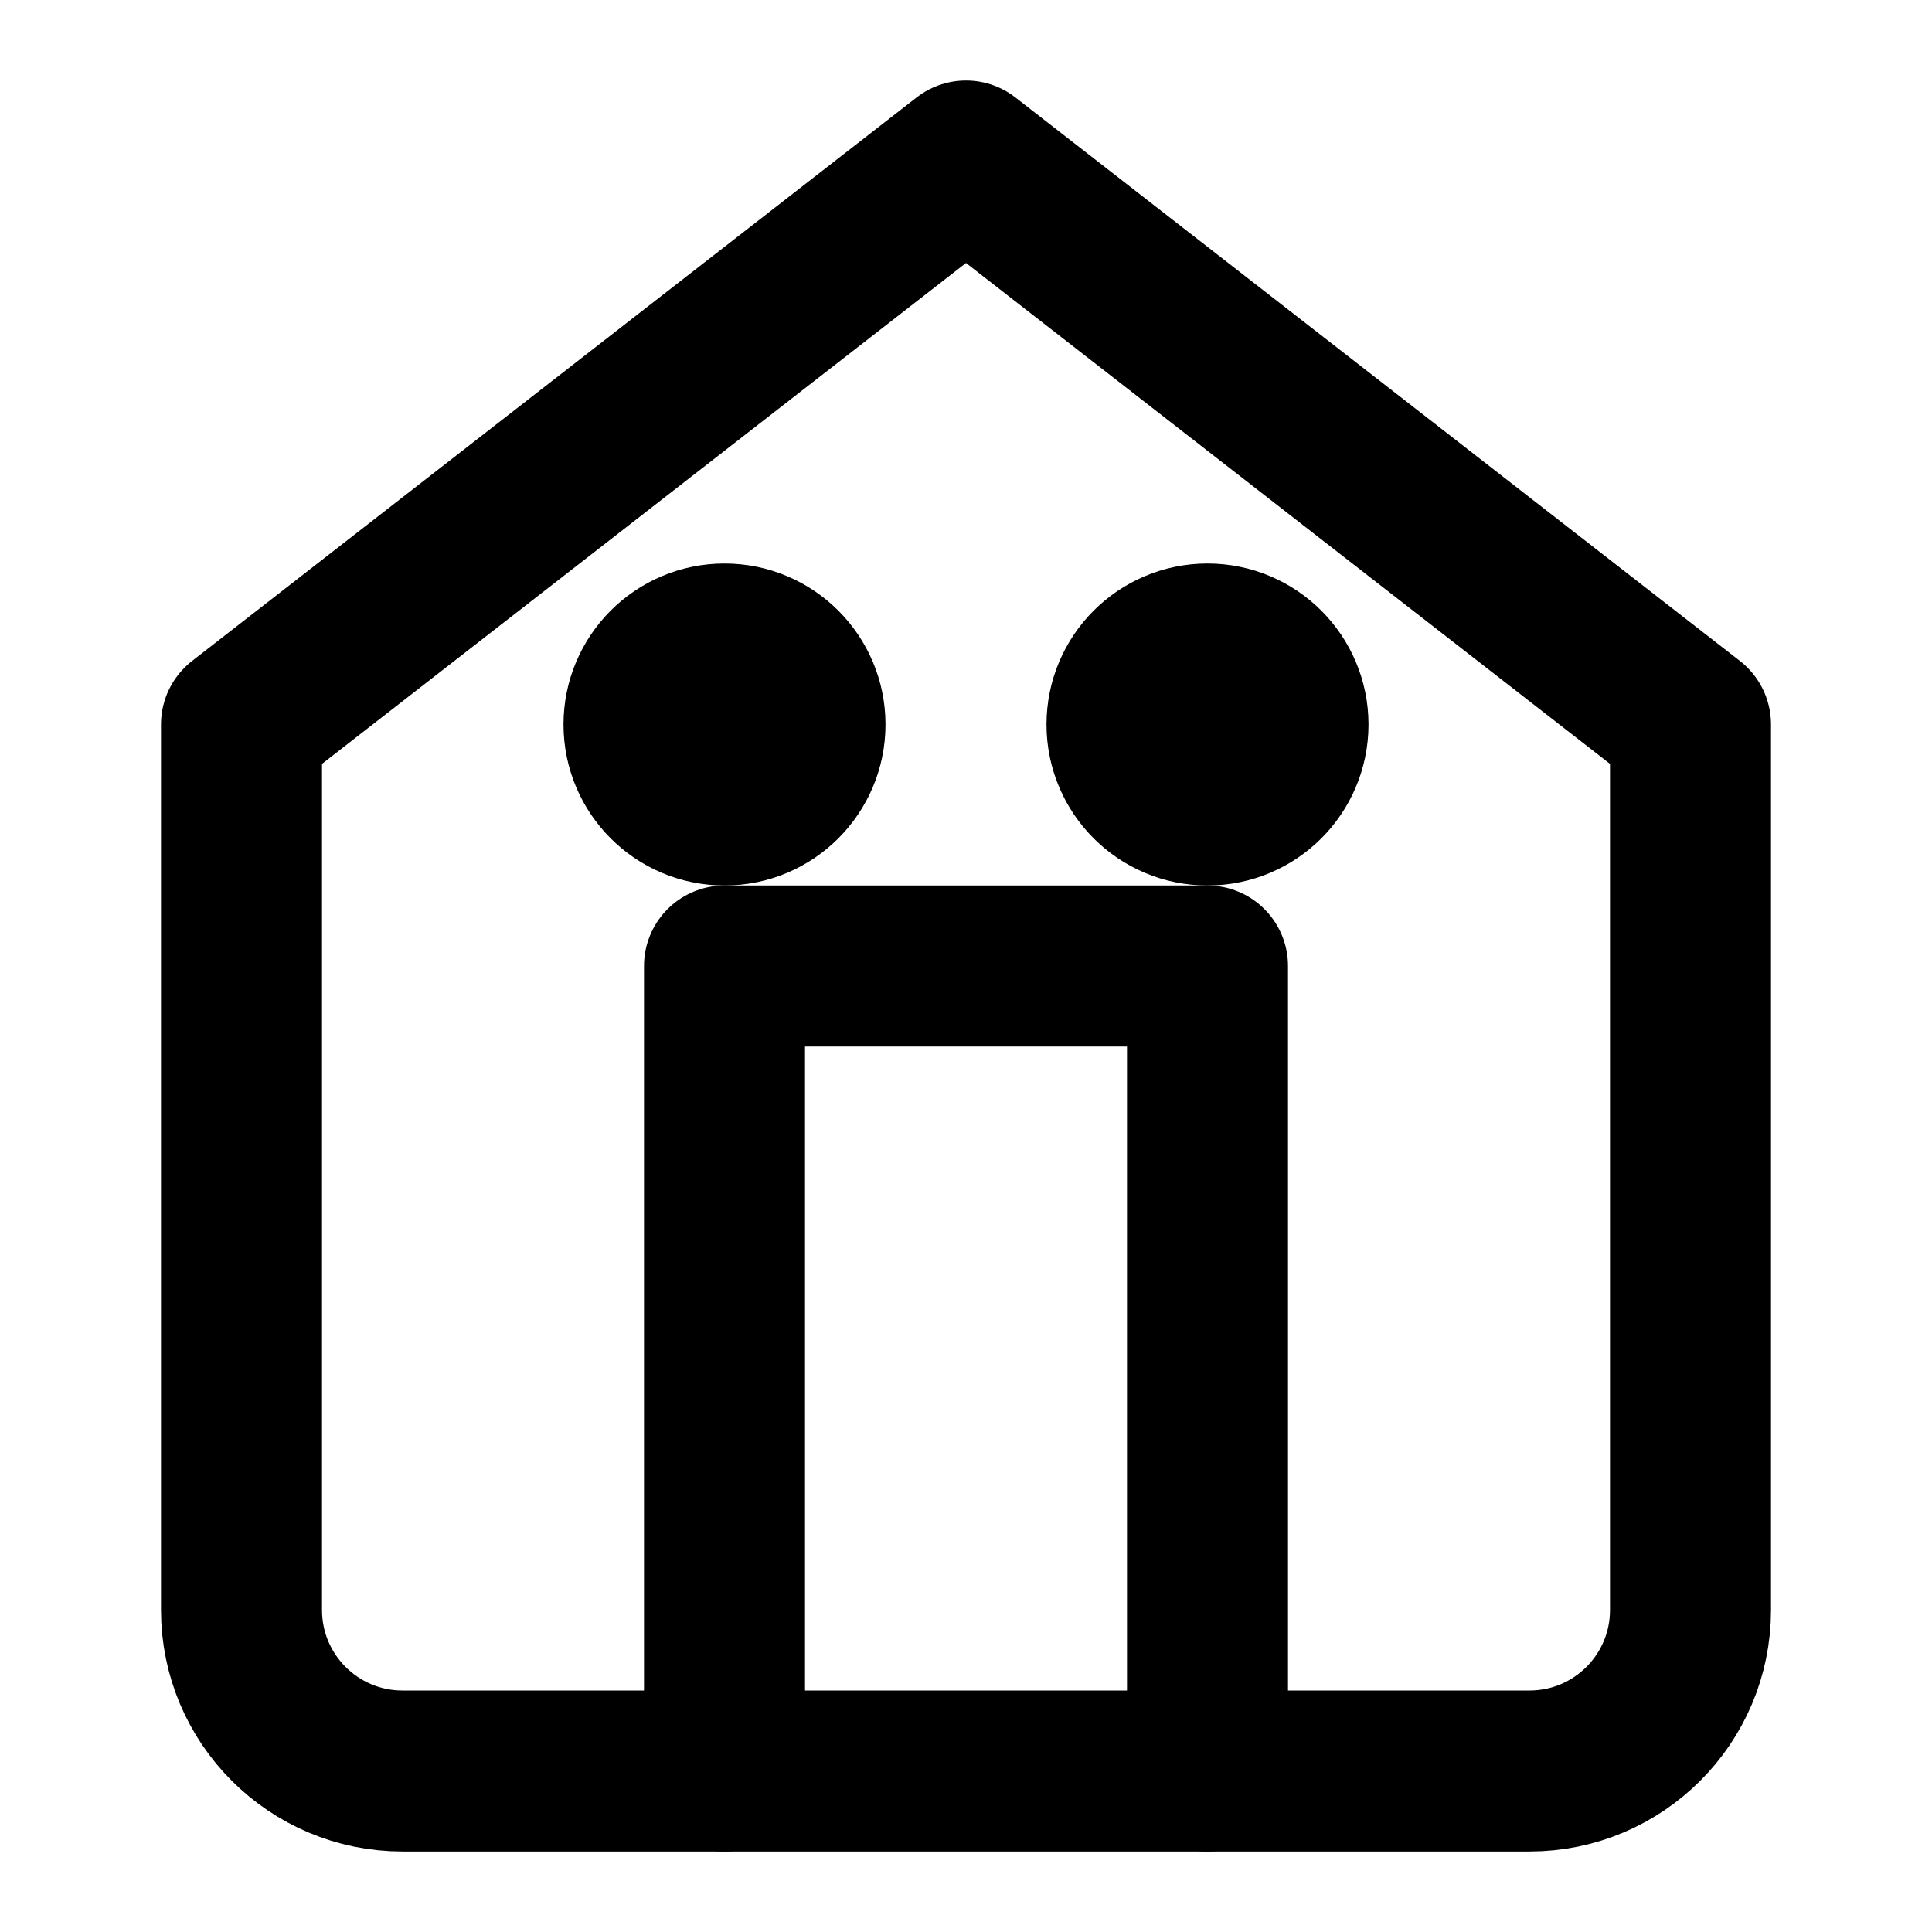
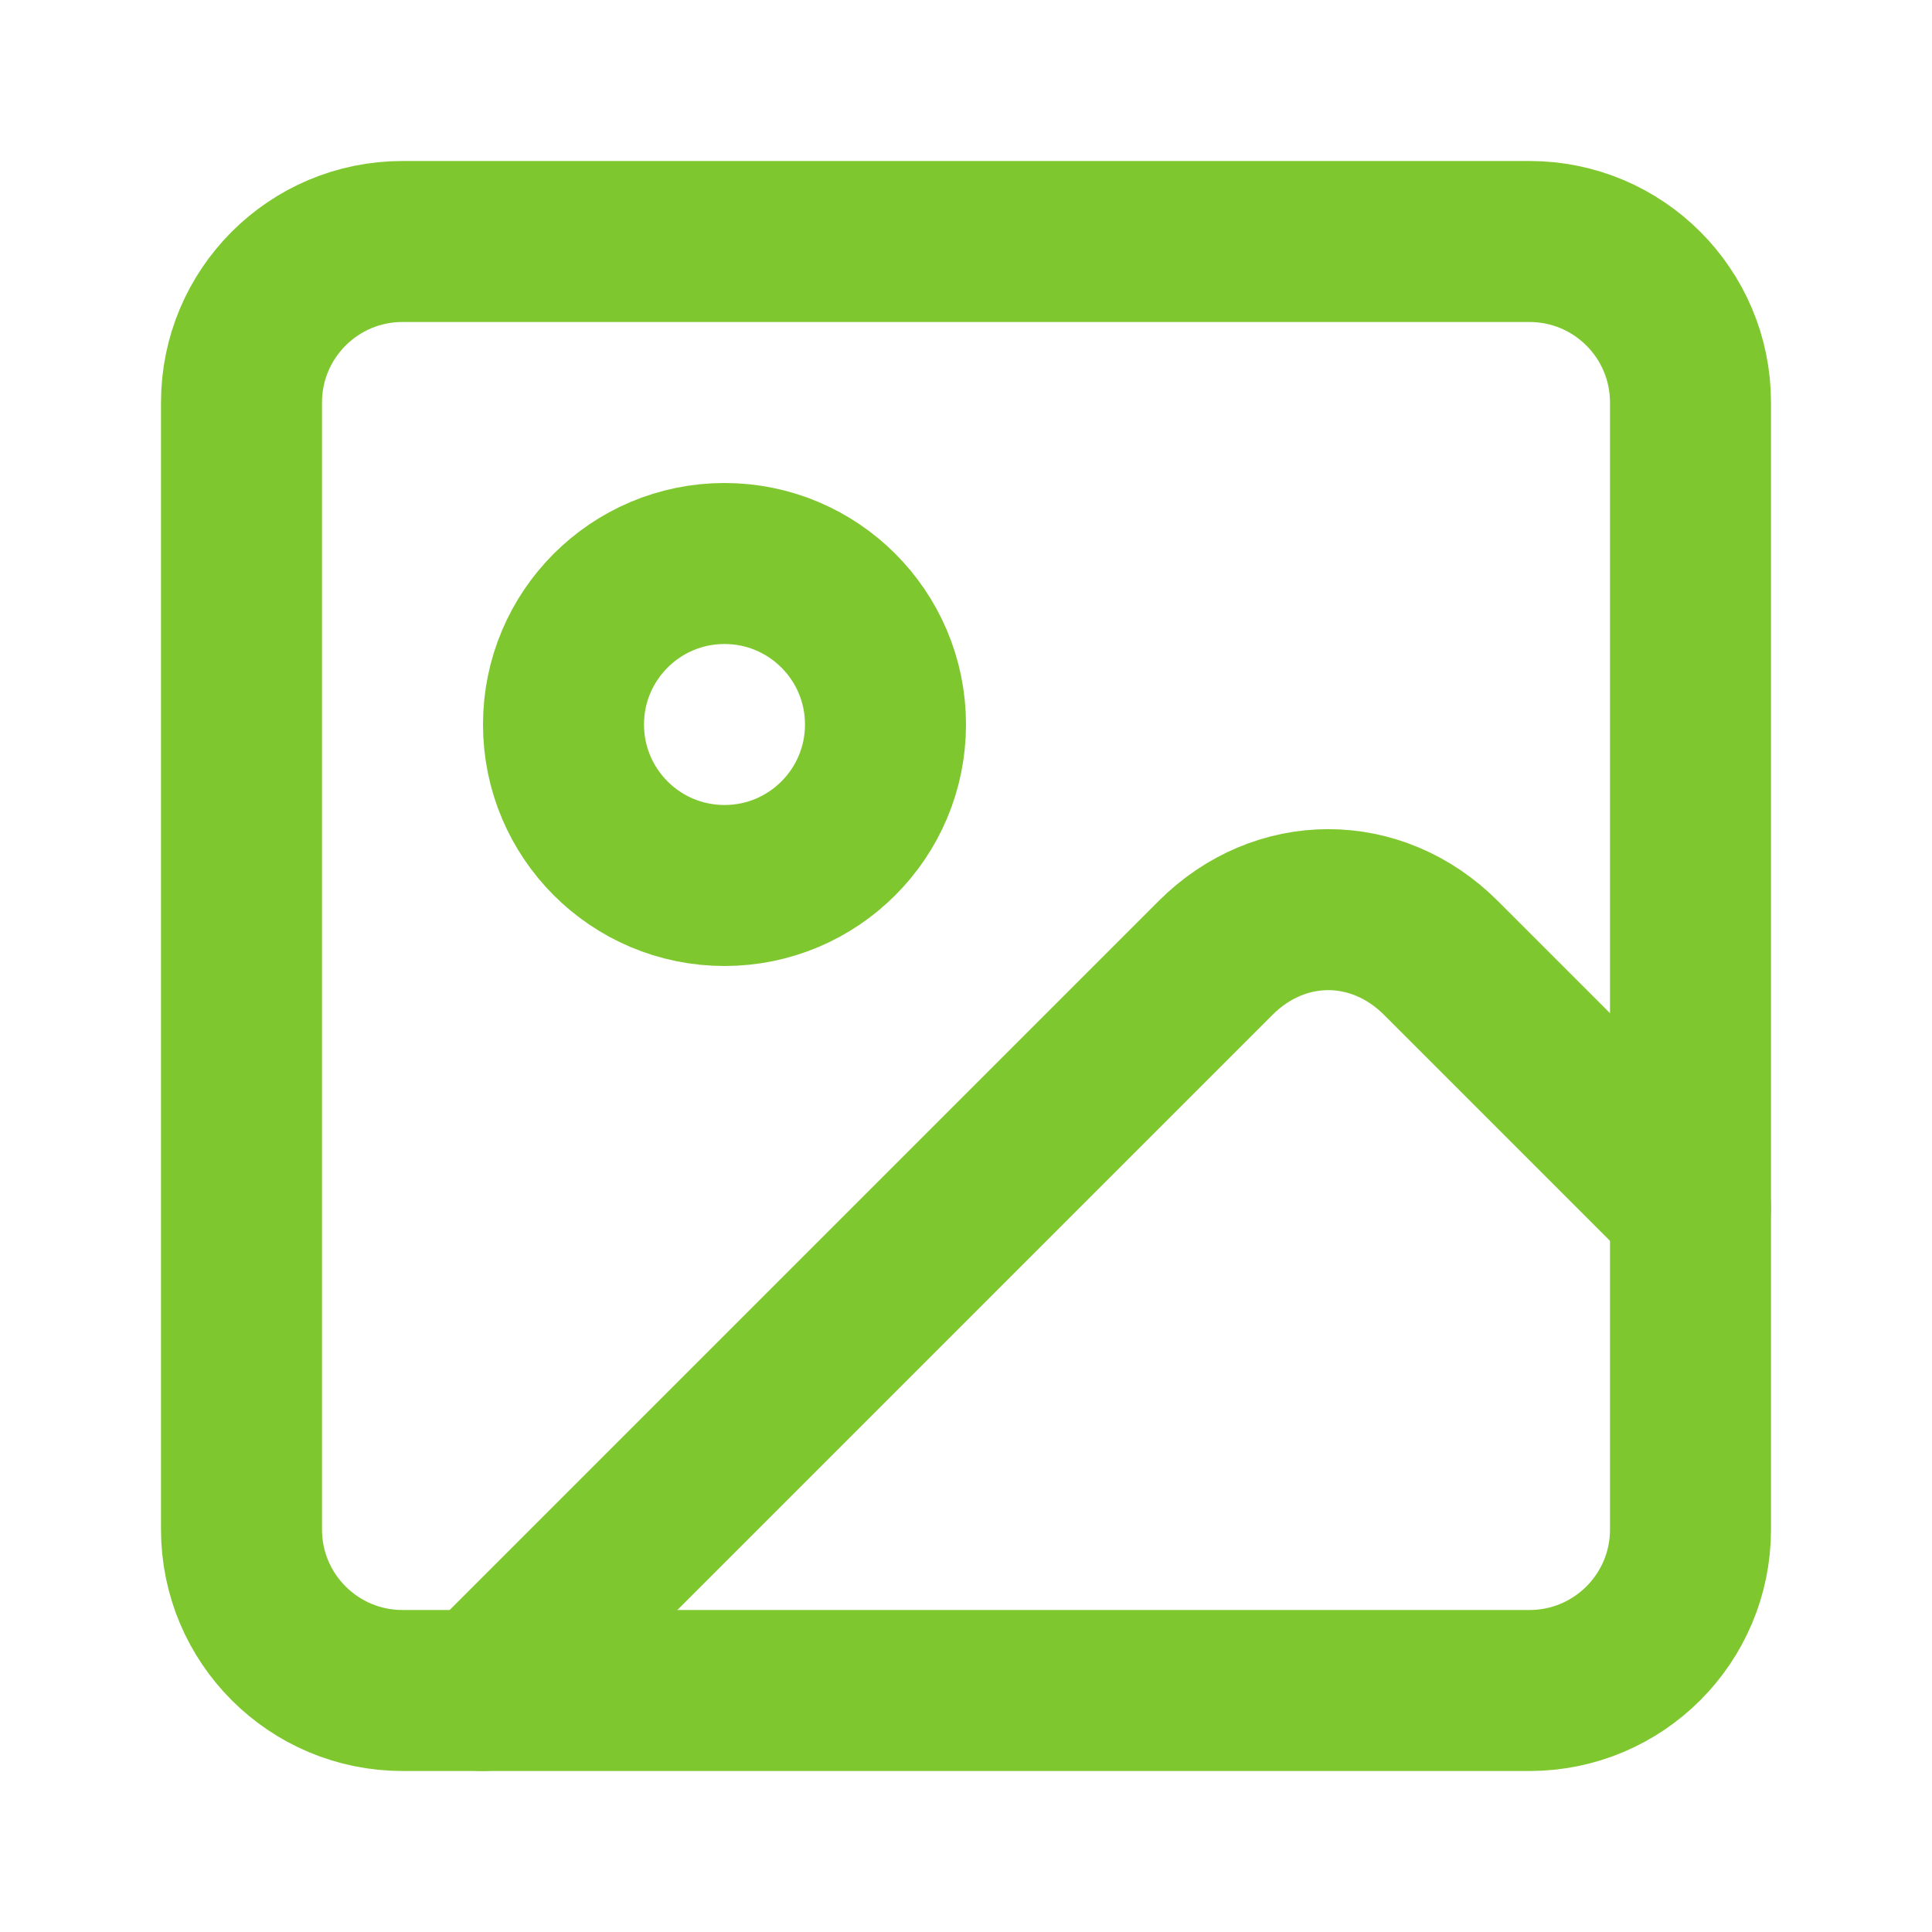
- <svg xmlns="http://www.w3.org/2000/svg" viewBox="0 0 24 24" fill="none" stroke="#000000" stroke-width="2" stroke-linecap="round" stroke-linejoin="round">
-   <path d="M3 9l9-7 9 7v11a2 2 0 0 1-2 2H5a2 2 0 0 1-2-2z" />
-   <path d="M9 22V12h6v10" />
-   <circle cx="9" cy="9" r="1" />
-   <circle cx="15" cy="9" r="1" />
+ <svg xmlns="http://www.w3.org/2000/svg" id="Layer_1" version="1.1" viewBox="0 0 24 24">
+   <defs>
+     <style>
+       .st0 {
+         fill: none;
+         stroke: #7fc72f;
+         stroke-linecap: round;
+         stroke-linejoin: round;
+         stroke-width: 2px;
+       }
+     </style>
+   </defs>
+   <rect class="st0" x="3" y="3" width="18" height="18" rx="2" ry="2" />
+   <circle class="st0" cx="9" cy="9" r="2" />
+   <path class="st0" d="M21,15l-3.1-3.1c-.8-.8-2-.8-2.8,0l-9.1,9.1" />
</svg>
